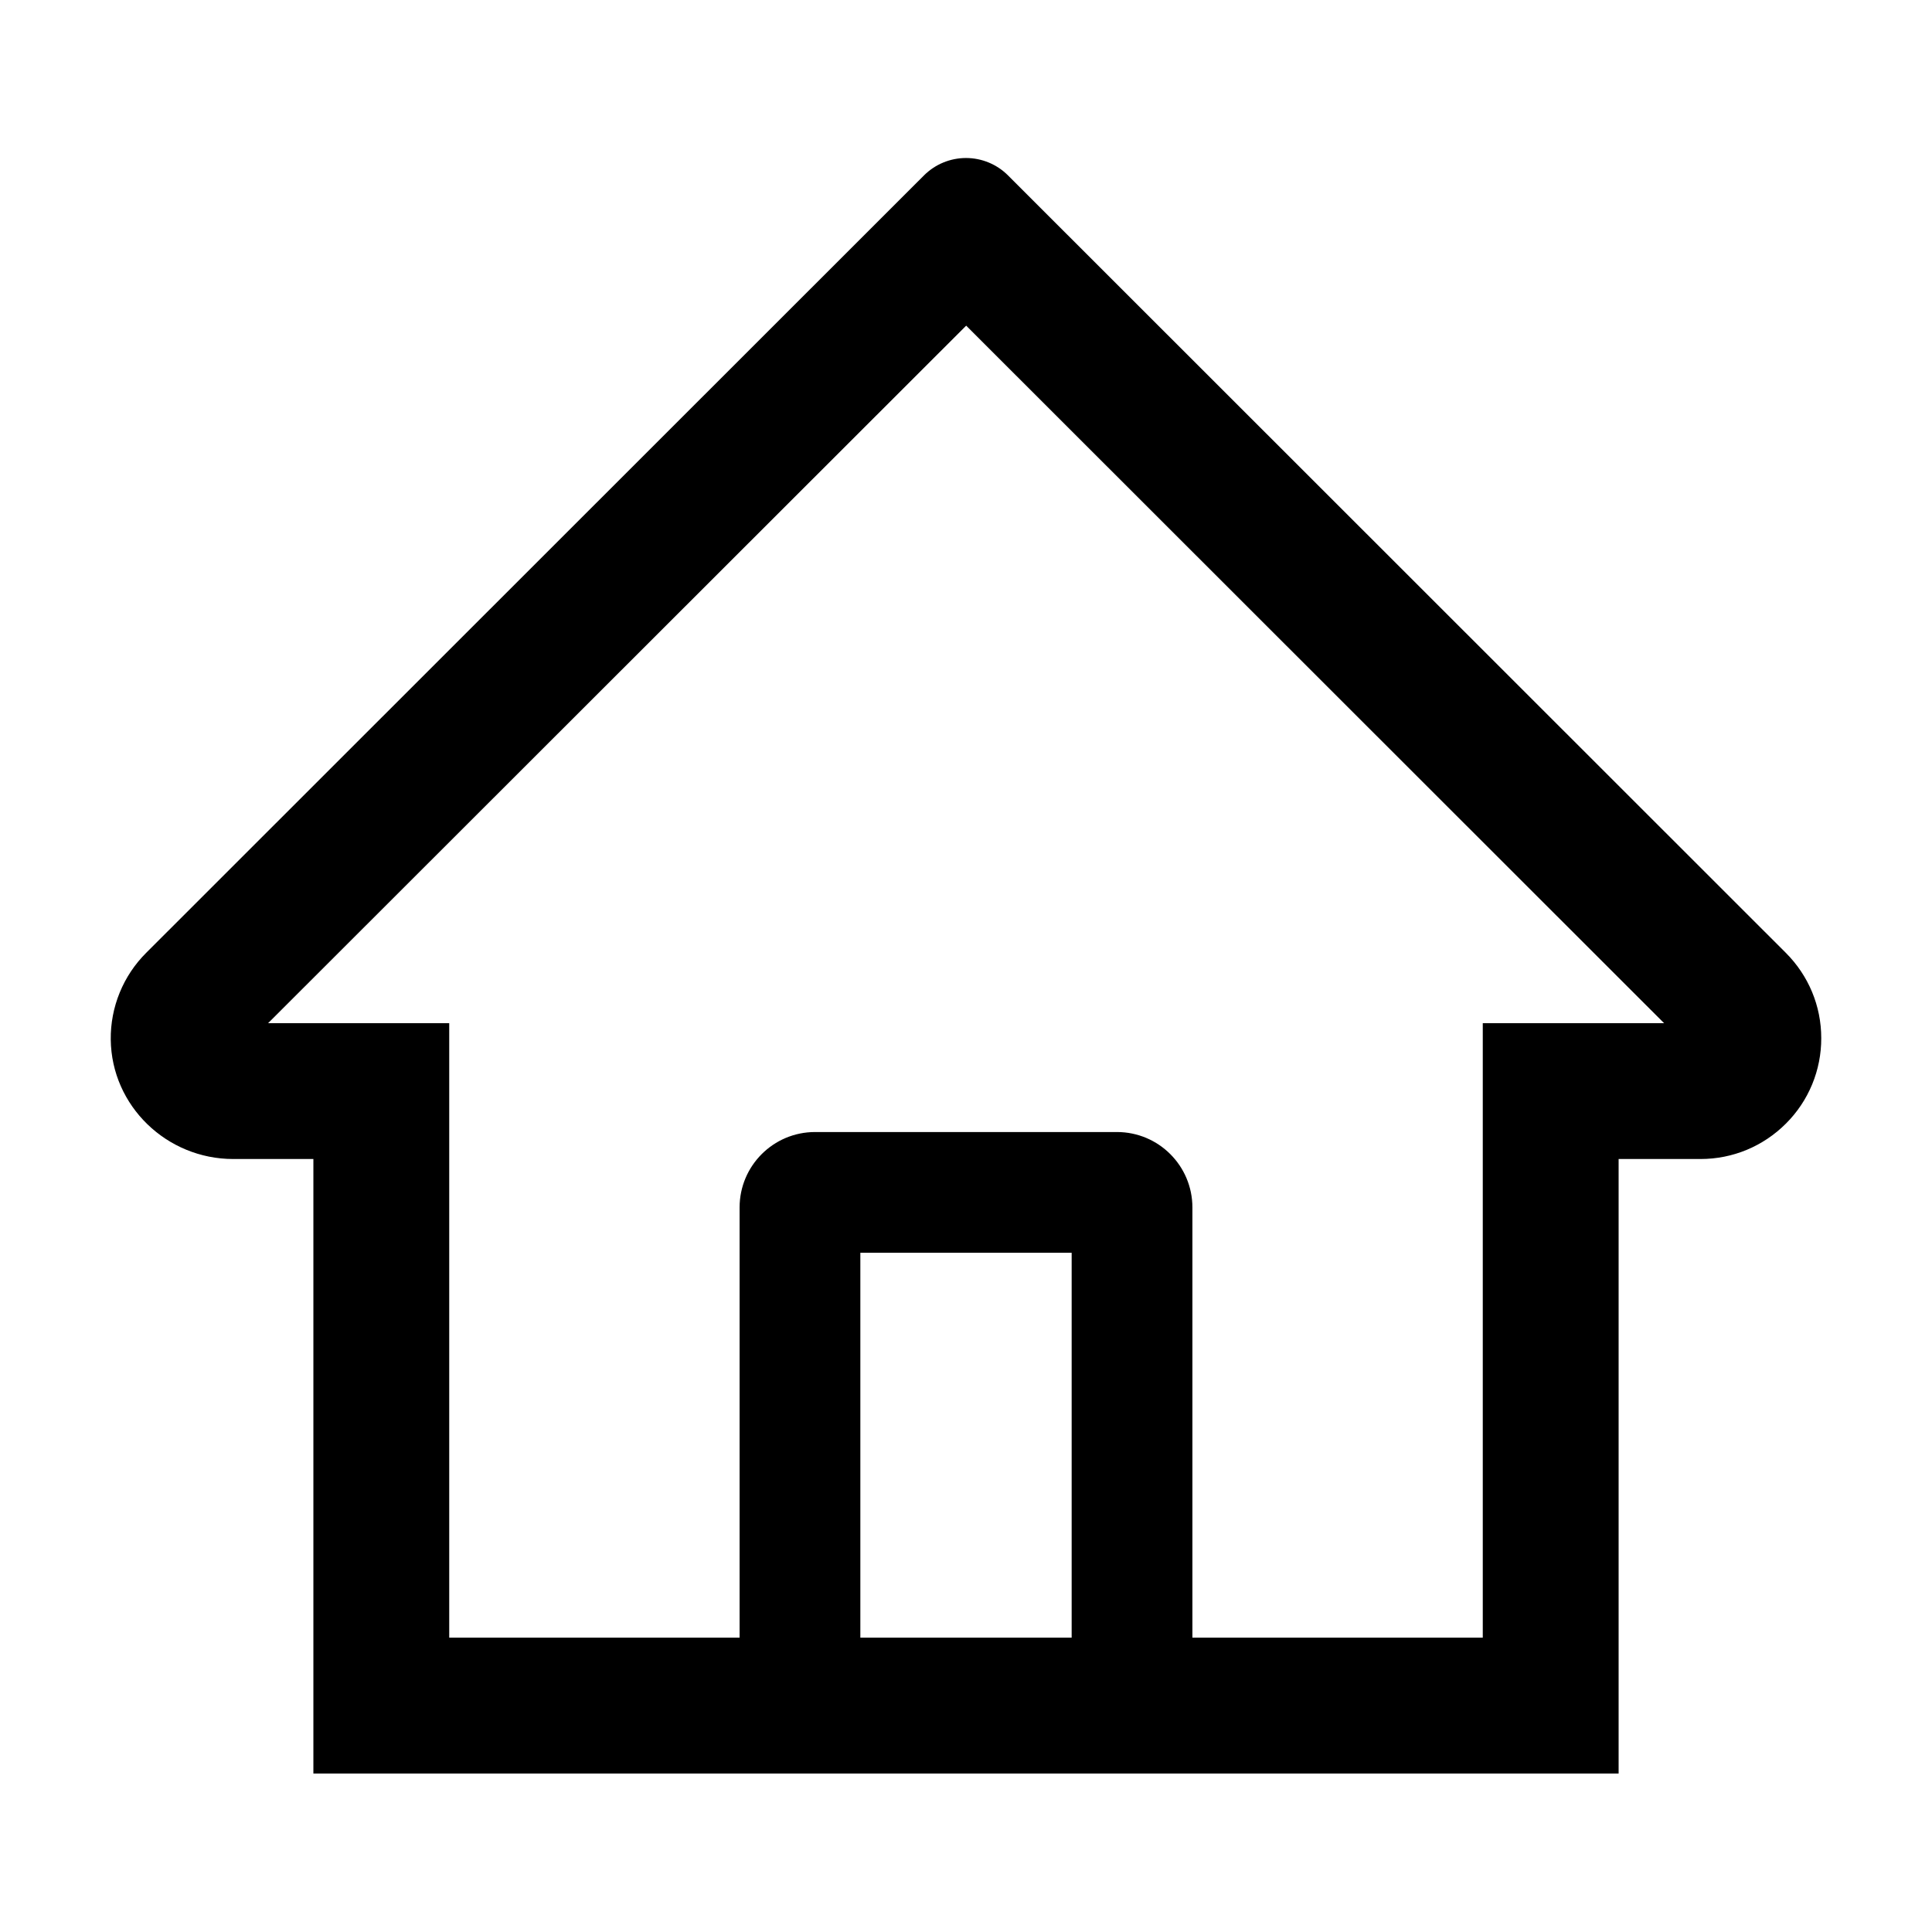
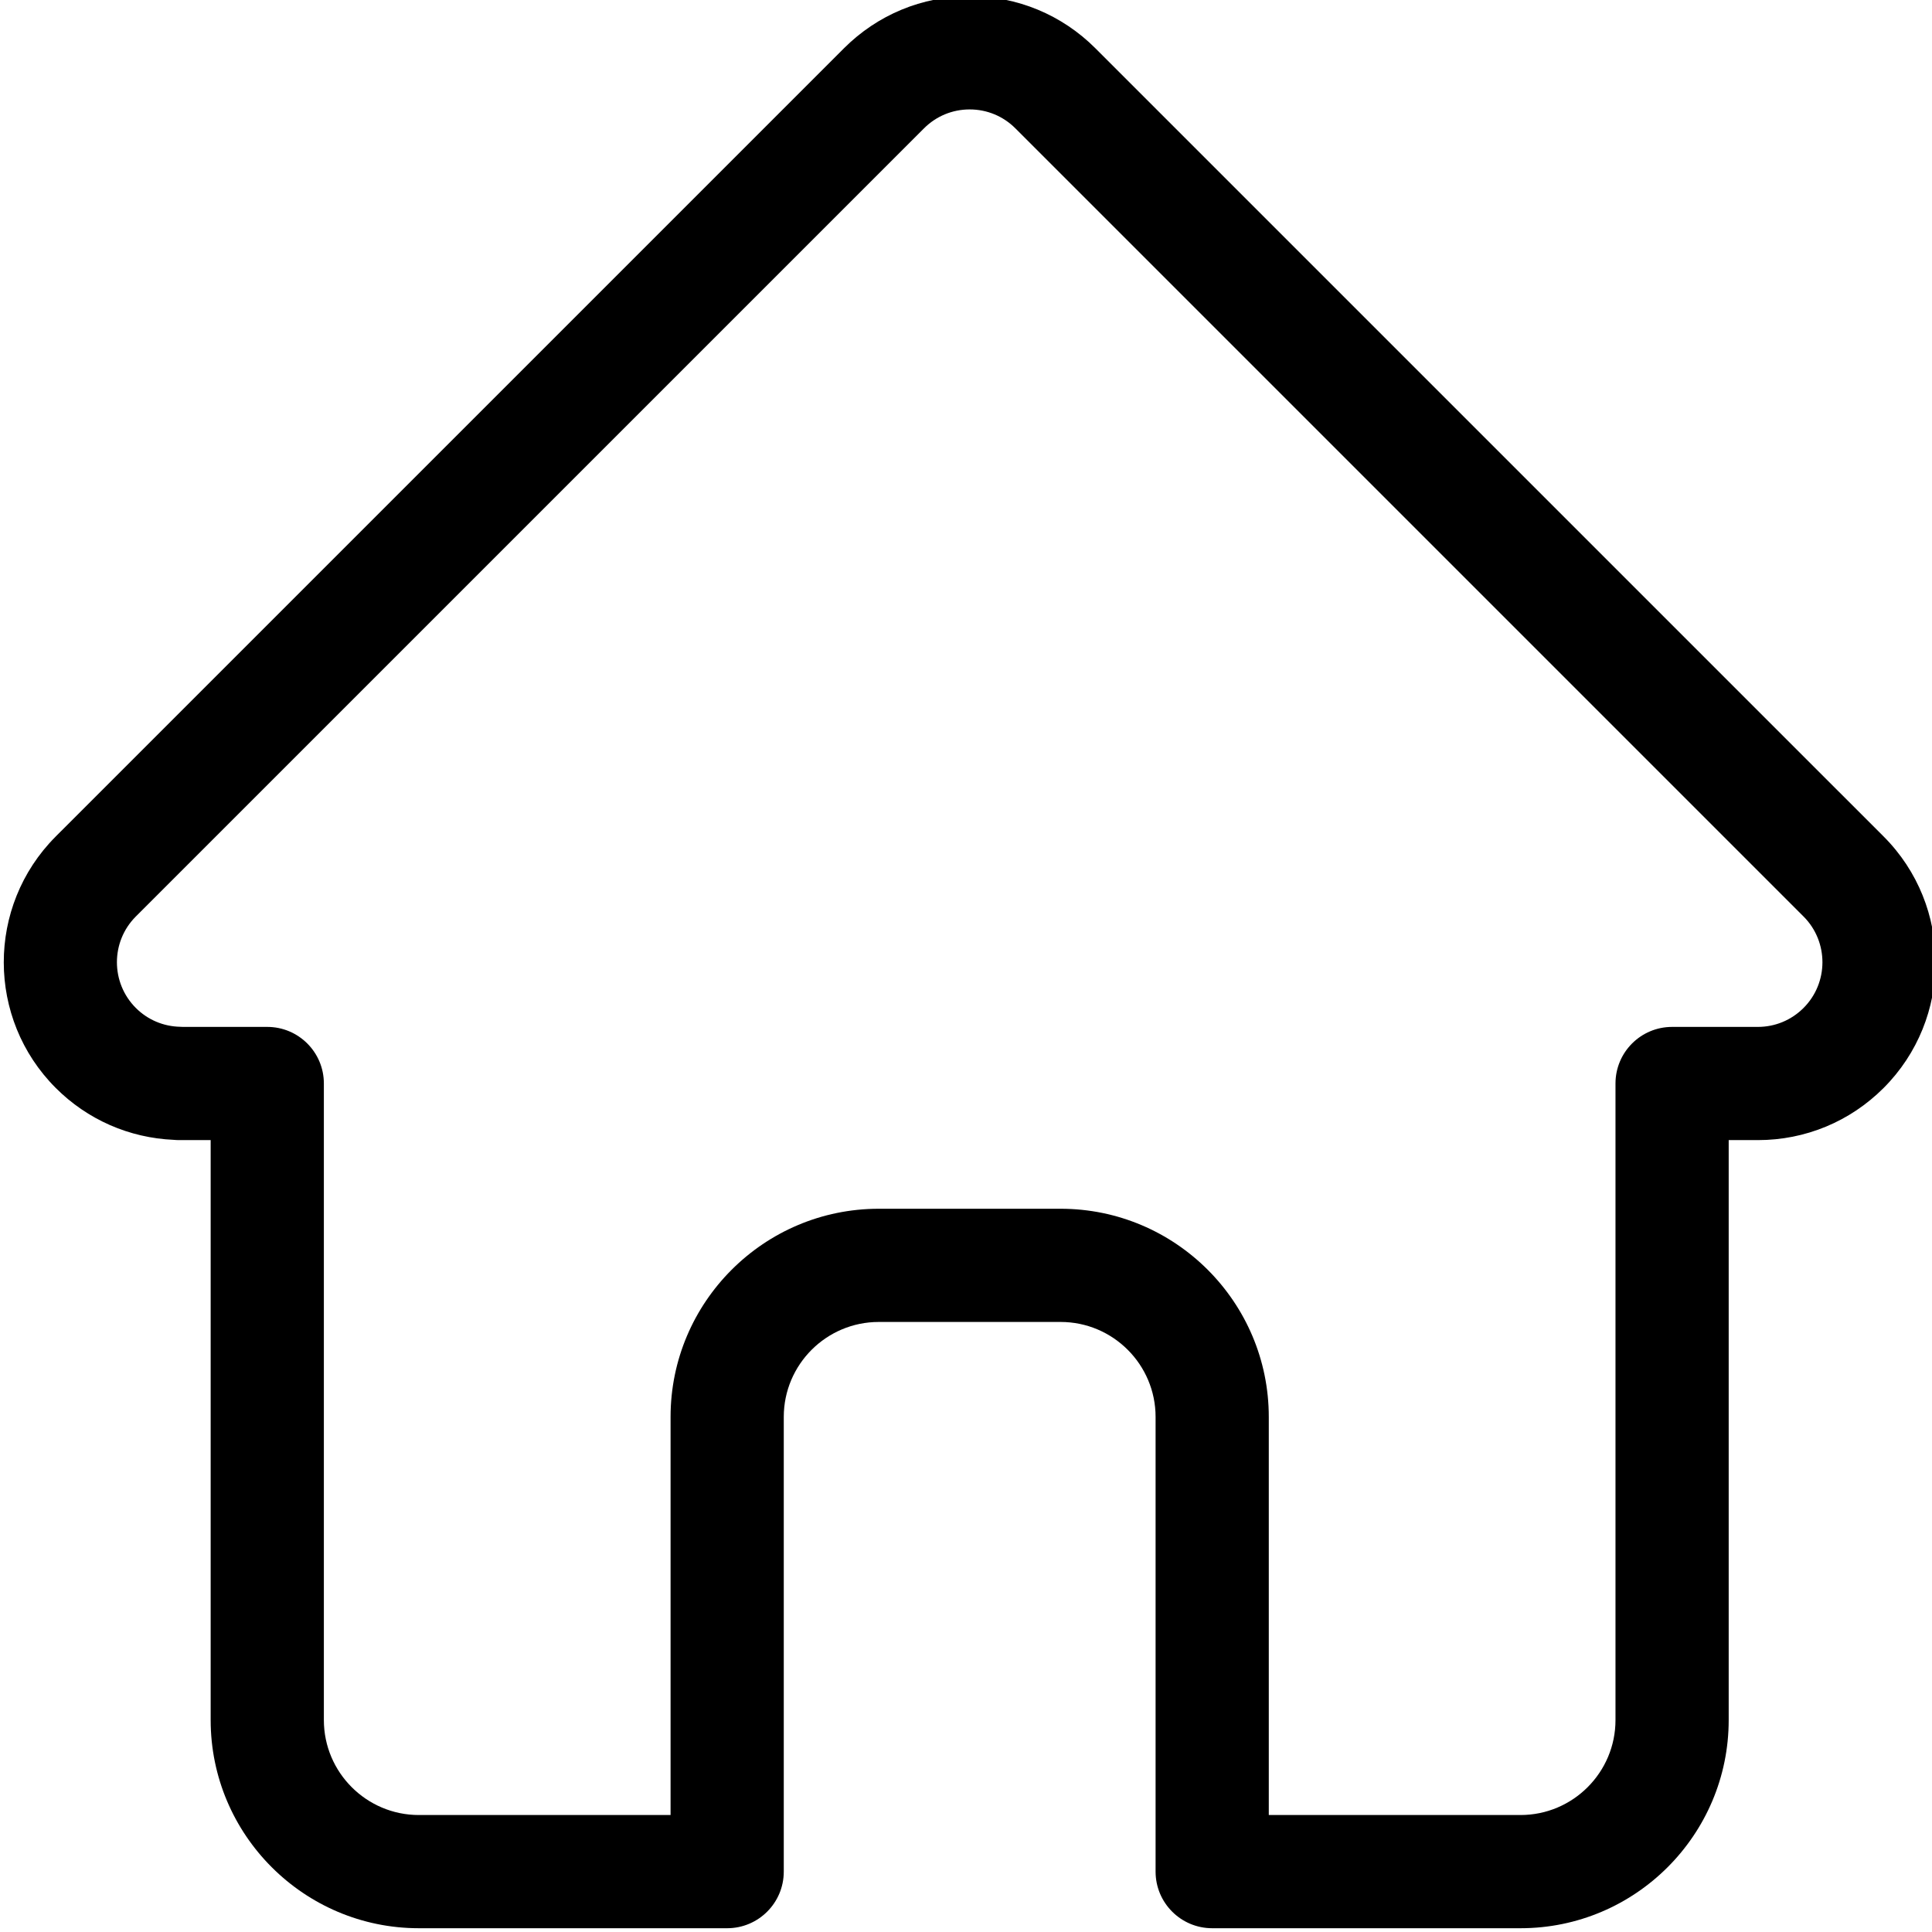
- <svg xmlns="http://www.w3.org/2000/svg" width="1024" height="1024" viewBox="0 0 1024 1024" fill="none">
-   <path d="M946.5 505L560.1 118.8L534.2 92.9C528.299 87.037 520.318 83.747 512 83.747C503.682 83.747 495.701 87.037 489.8 92.9L77.5 505C71.453 511.023 66.674 518.197 63.445 526.097C60.216 533.998 58.603 542.465 58.7 551C59.1 586.2 88.4 614.3 123.6 614.3H166.1V940H857.9V614.3H901.3C918.4 614.3 934.5 607.6 946.6 595.5C952.558 589.561 957.279 582.499 960.488 574.723C963.698 566.947 965.334 558.612 965.3 550.2C965.3 533.2 958.6 517.1 946.5 505ZM568 868H456V664H568V868ZM785.9 542.3V868H632V640C632 617.9 614.1 600 592 600H432C409.9 600 392 617.9 392 640V868H238.1V542.3H142.1L512.1 172.6L535.2 195.7L882 542.3H785.9Z" fill="black" />
+ <svg xmlns="http://www.w3.org/2000/svg" height="511pt" viewBox="0 1 511 511.999" width="511pt">
+   <path d="m498.699 222.695c-.016-.012-.027-.027-.039-.039l-208.855-208.848c-8.902-8.906-20.738-13.809-33.328-13.809-12.59 0-24.426 4.902-33.332 13.809l-208.746 208.742c-.07.07-.145.145-.211.215-18.281 18.387-18.25 48.219.09 66.559 8.379 8.383 19.441 13.234 31.273 13.746.484.047.969.07 1.457.07h8.32v153.695c0 30.418 24.75 55.164 55.168 55.164h81.711c8.285 0 15-6.719 15-15v-120.5c0-13.879 11.293-25.168 25.172-25.168h48.195c13.879 0 25.168 11.289 25.168 25.168v120.5c0 8.281 6.715 15 15 15h81.711c30.422 0 55.168-24.746 55.168-55.164v-153.695h7.719c12.586 0 24.422-4.902 33.332-13.812 18.359-18.367 18.367-48.254.027-66.633zm-21.242 45.422c-3.238 3.238-7.543 5.023-12.117 5.023h-22.719c-8.285 0-15 6.715-15 15v168.695c0 13.875-11.289 25.164-25.168 25.164h-66.711v-105.5c0-30.418-24.746-55.168-55.168-55.168h-48.195c-30.422 0-55.172 24.75-55.172 55.168v105.5h-66.711c-13.875 0-25.168-11.289-25.168-25.164v-168.695c0-8.285-6.715-15-15-15h-22.328c-.234-.016-.465-.027-.703-.031-4.469-.078-8.66-1.852-11.801-4.996-6.68-6.68-6.68-17.551 0-24.234.004 0 .004-.004.008-.008l.012-.012 208.848-208.84c3.234-3.238 7.535-5.02 12.113-5.02 4.574 0 8.875 1.781 12.113 5.02l208.801 208.797c.031.031.066.062.098.094 6.645 6.691 6.633 17.539-.031 24.207zm0 0" />
</svg>
